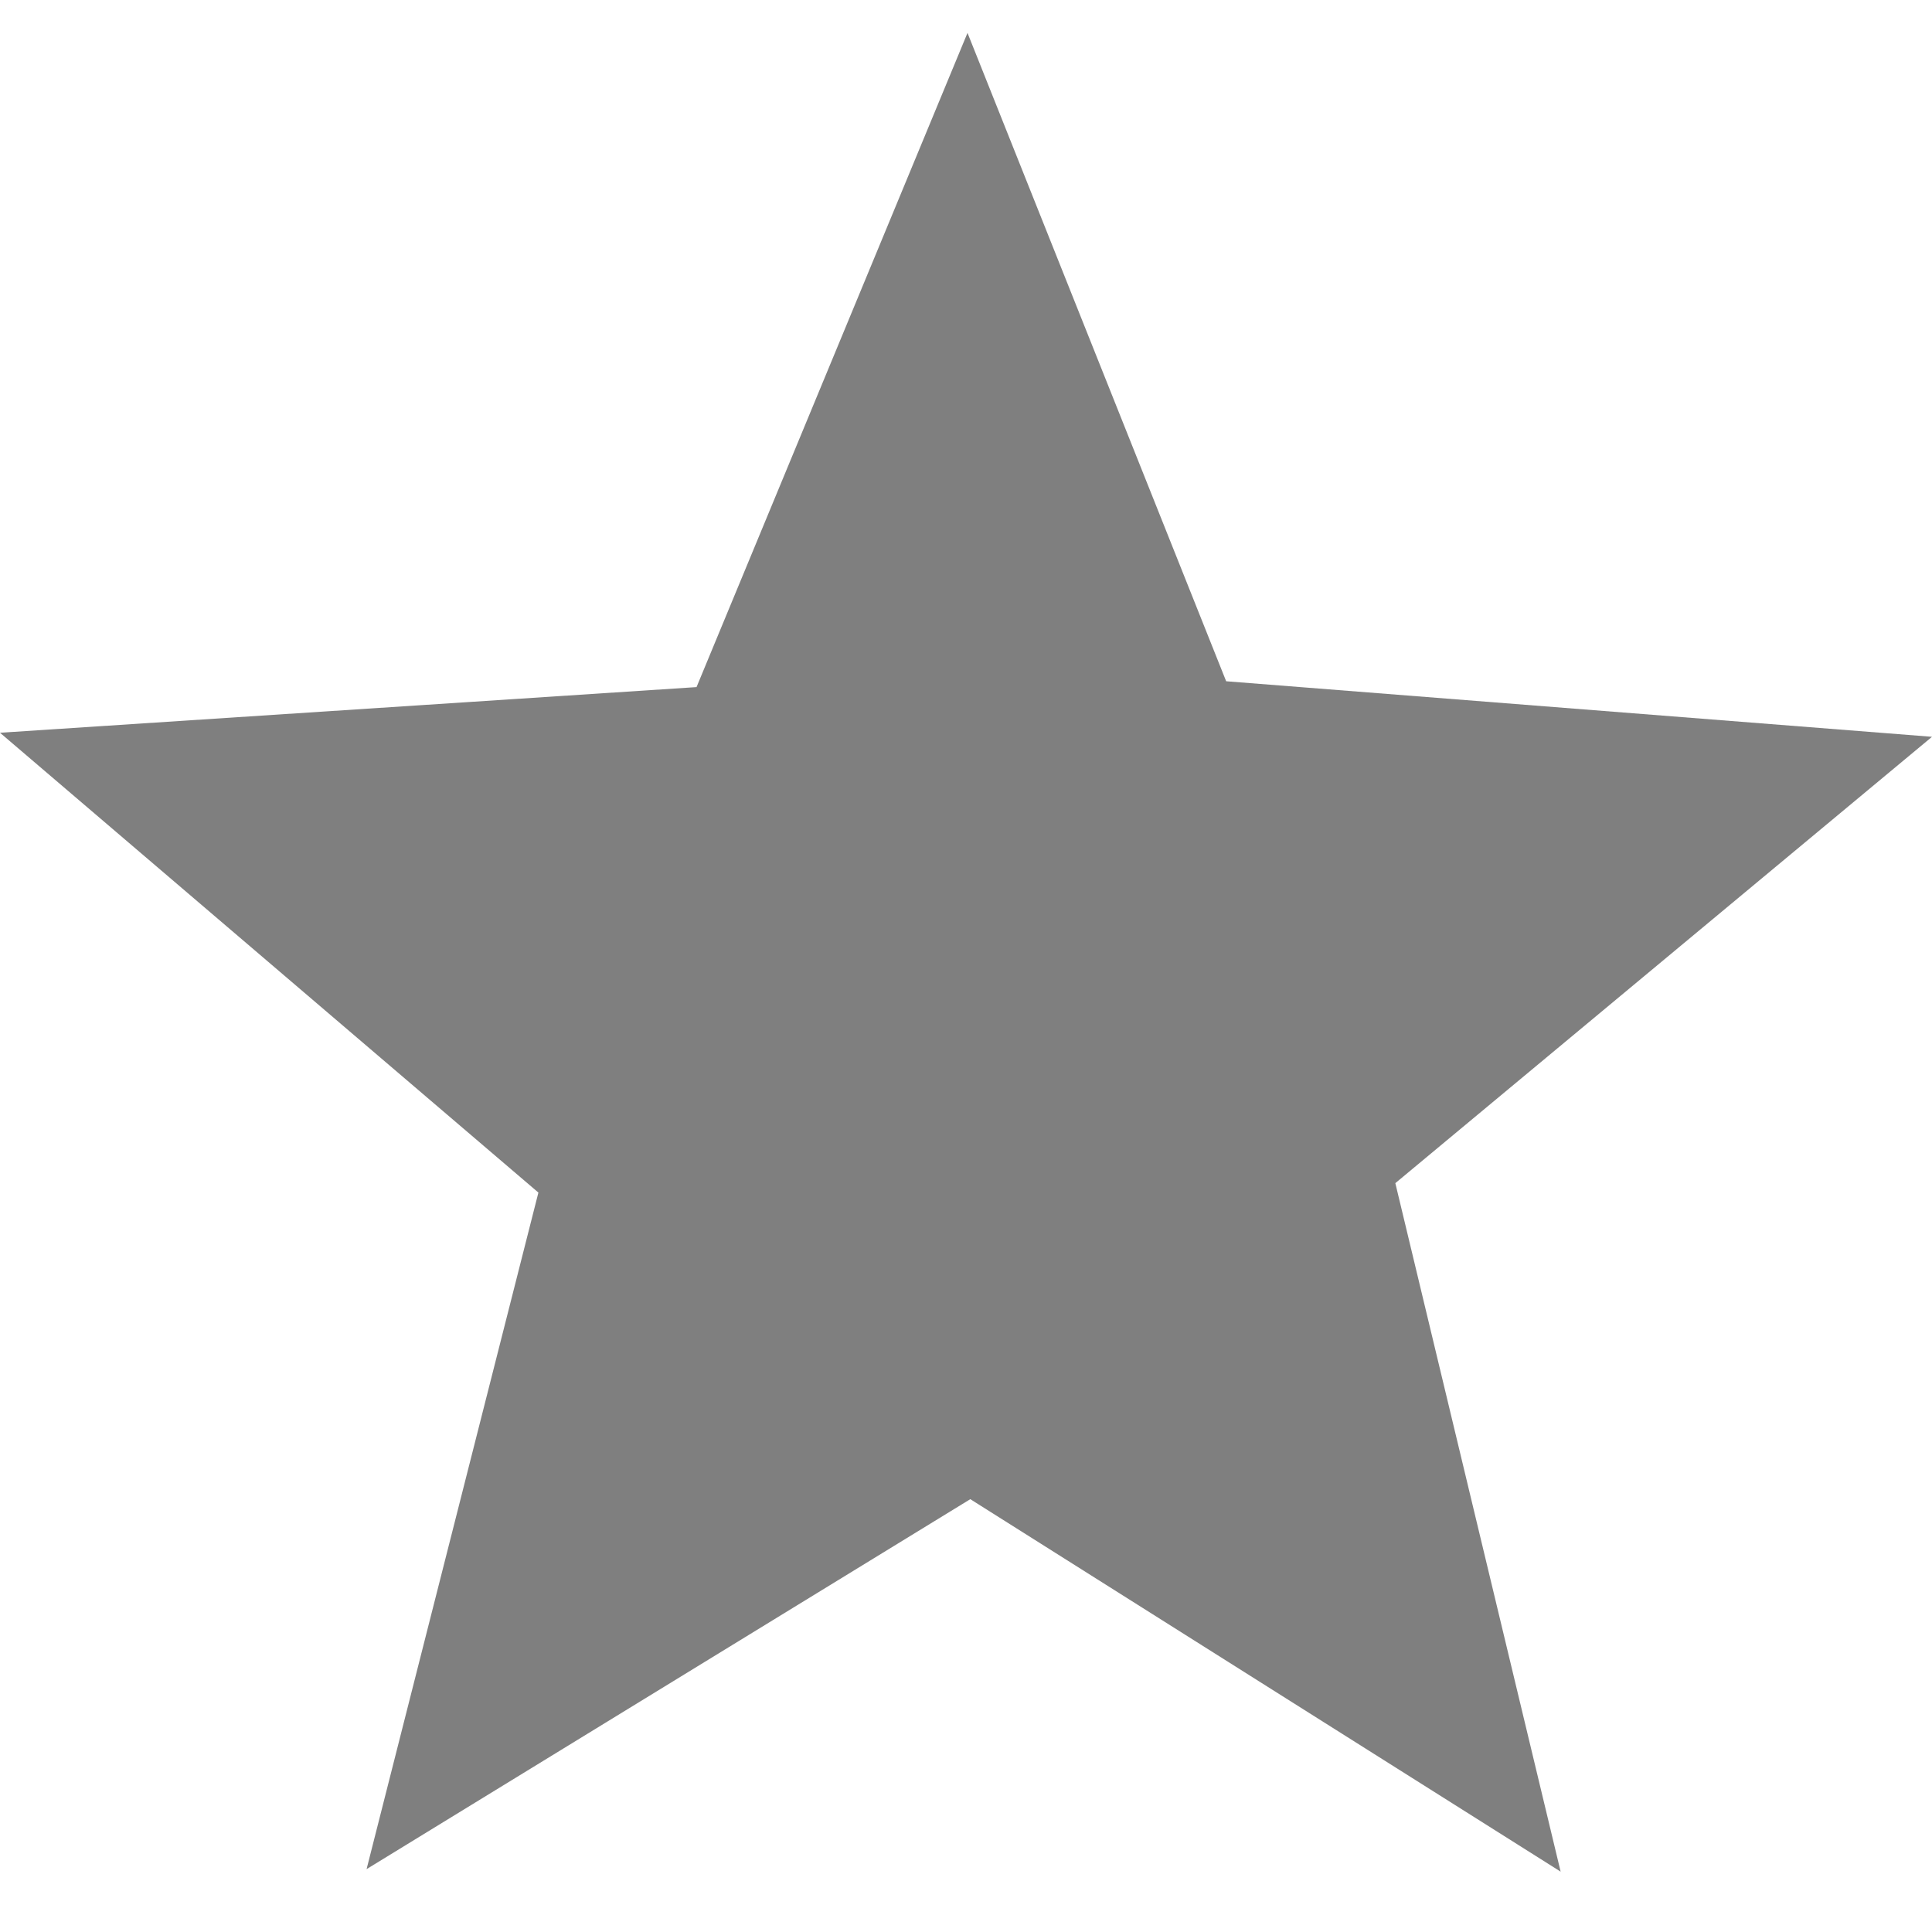
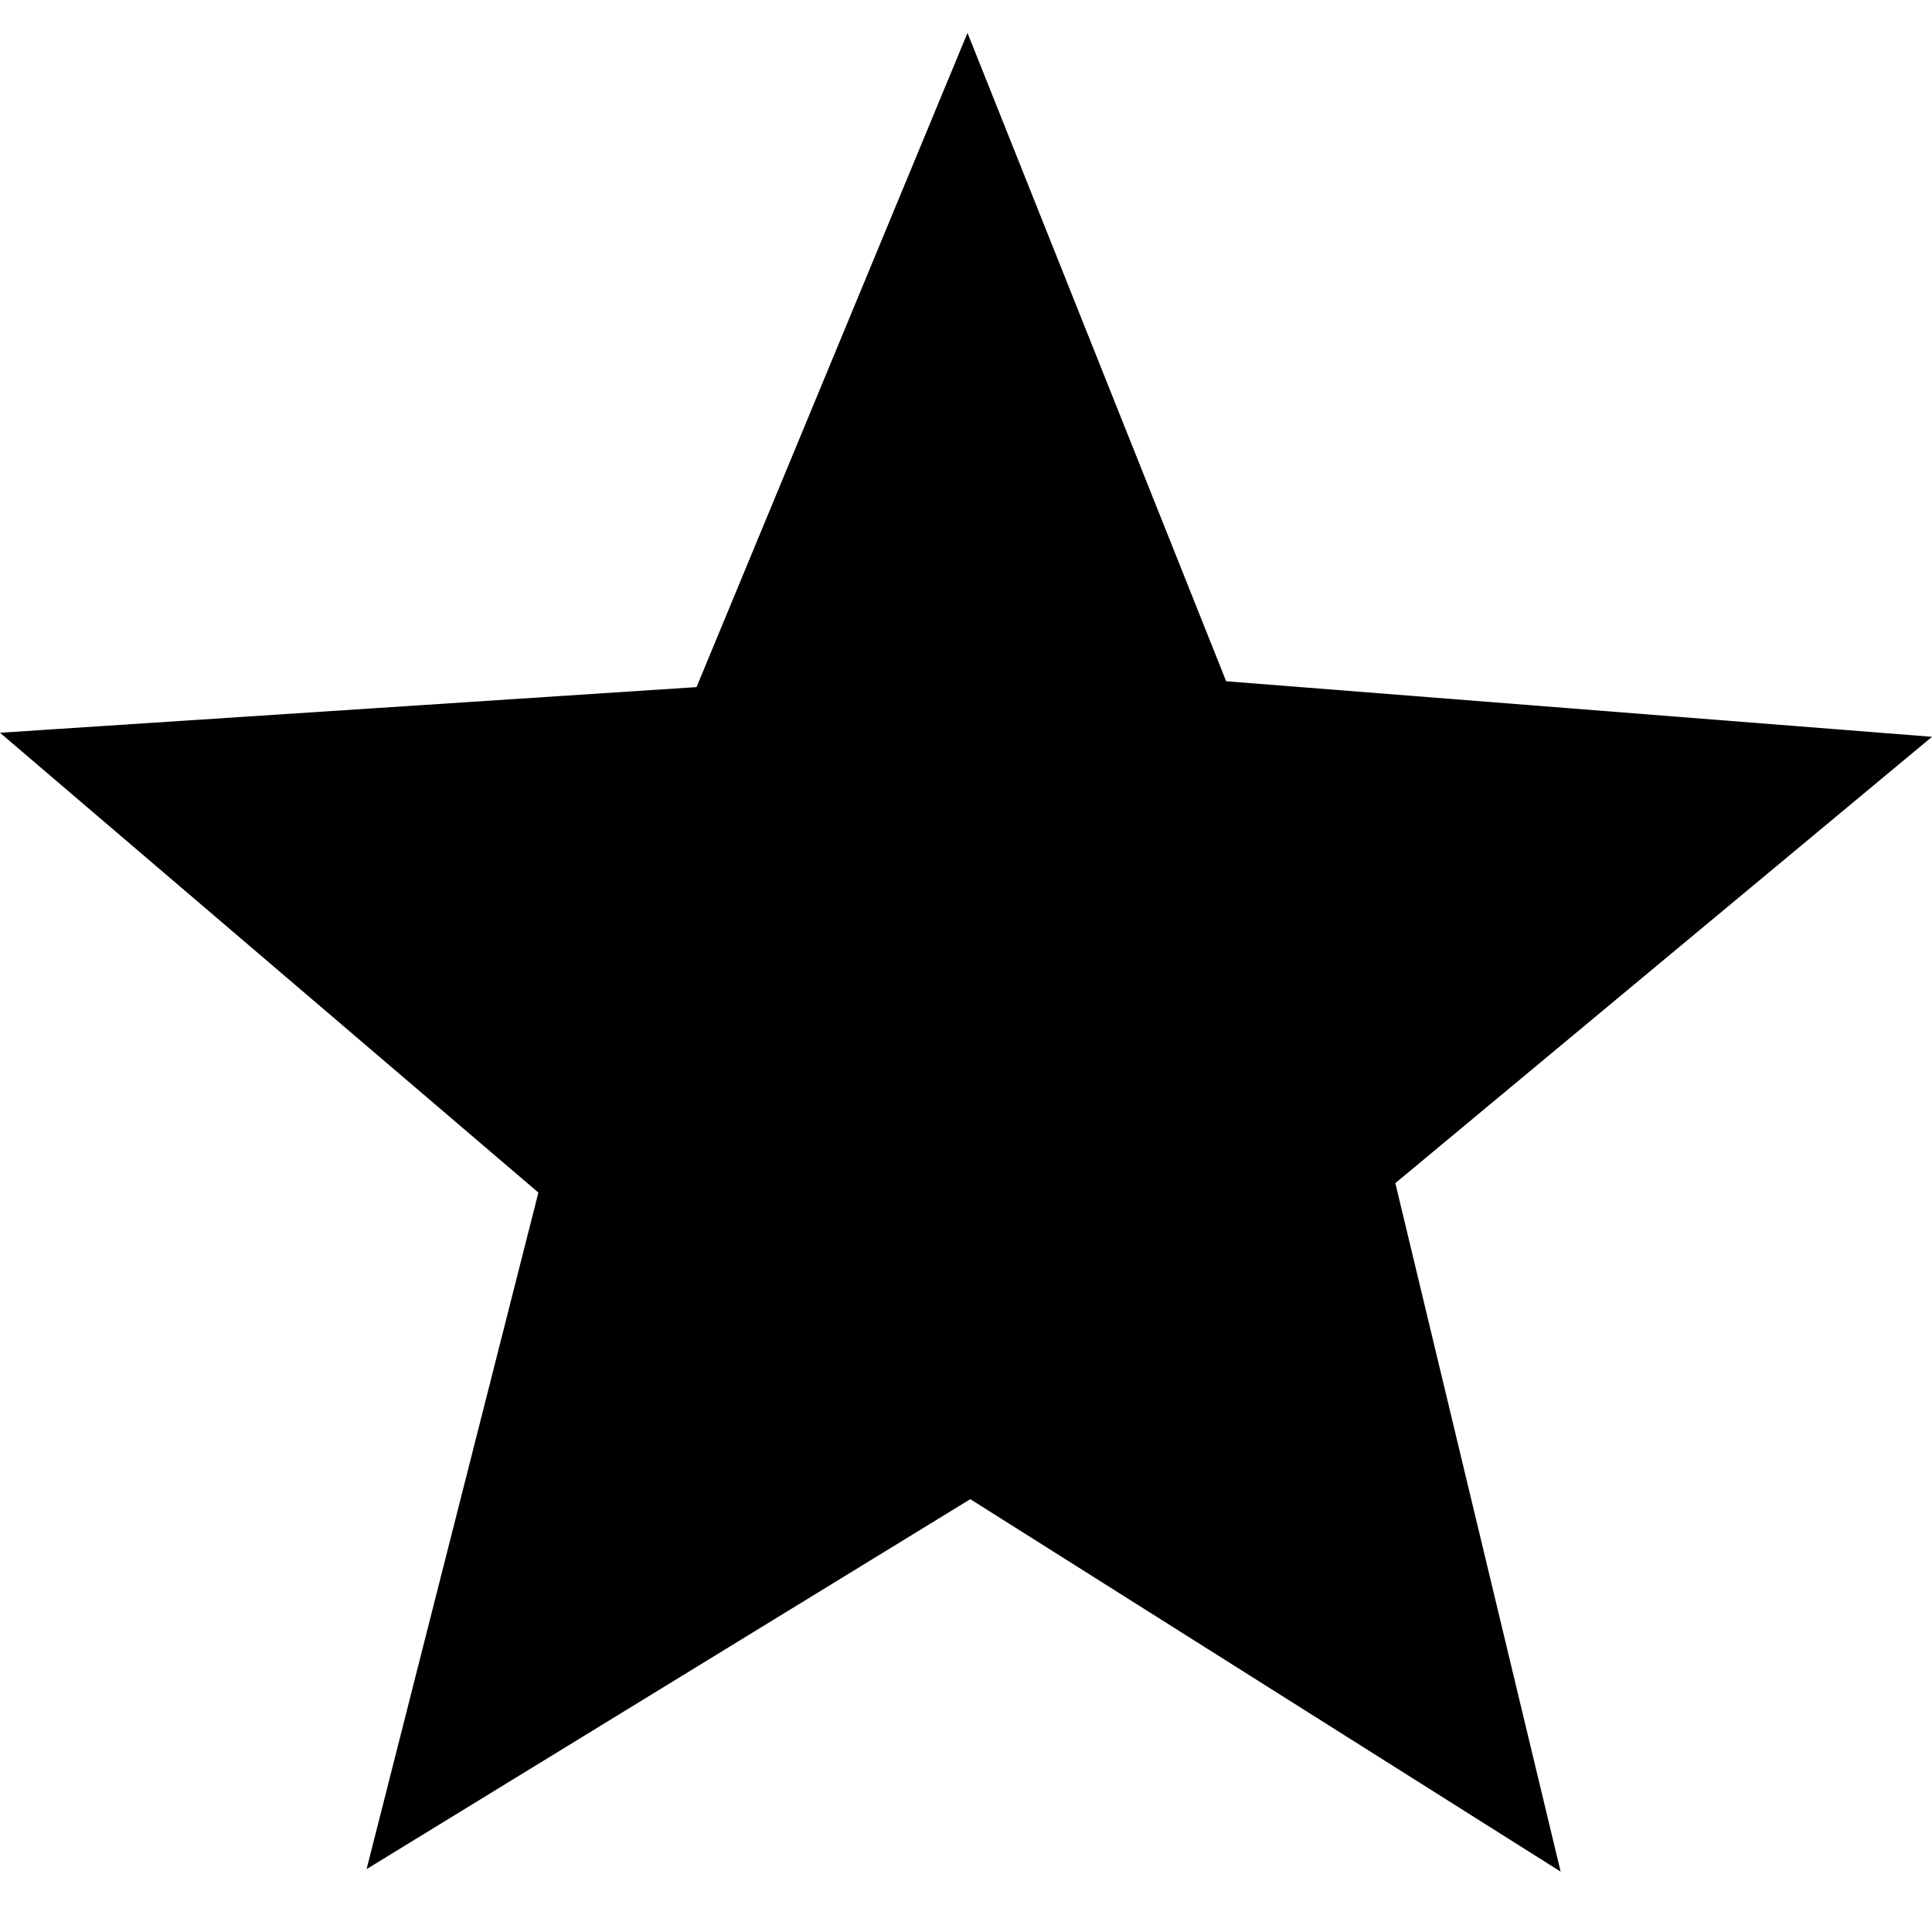
<svg xmlns="http://www.w3.org/2000/svg" height="16" width="16" version="1.1">
-   <g opacity=".5" transform="matrix(.049689 0 0 .049689 -7.3558 -36.792)">
-     <path d="m330.36 858.43 43.111 108.06 117.64 9.257-89.445 74.392 27.55 114.75-98.391-62.079-100.62 61.66 28.637-112.76-89.734-76.638 116.09-7.609z" transform="translate(-21.071,-112.5)" />
+   <g transform="matrix(.049689 0 0 .049689 -7.3558 -36.792)">
+     <path style="" d="m330.36 858.43 43.111 108.06 117.64 9.257-89.445 74.392 27.55 114.75-98.391-62.079-100.62 61.66 28.637-112.76-89.734-76.638 116.09-7.609z" transform="translate(-21.071,-112.5)" />
  </g>
</svg>
